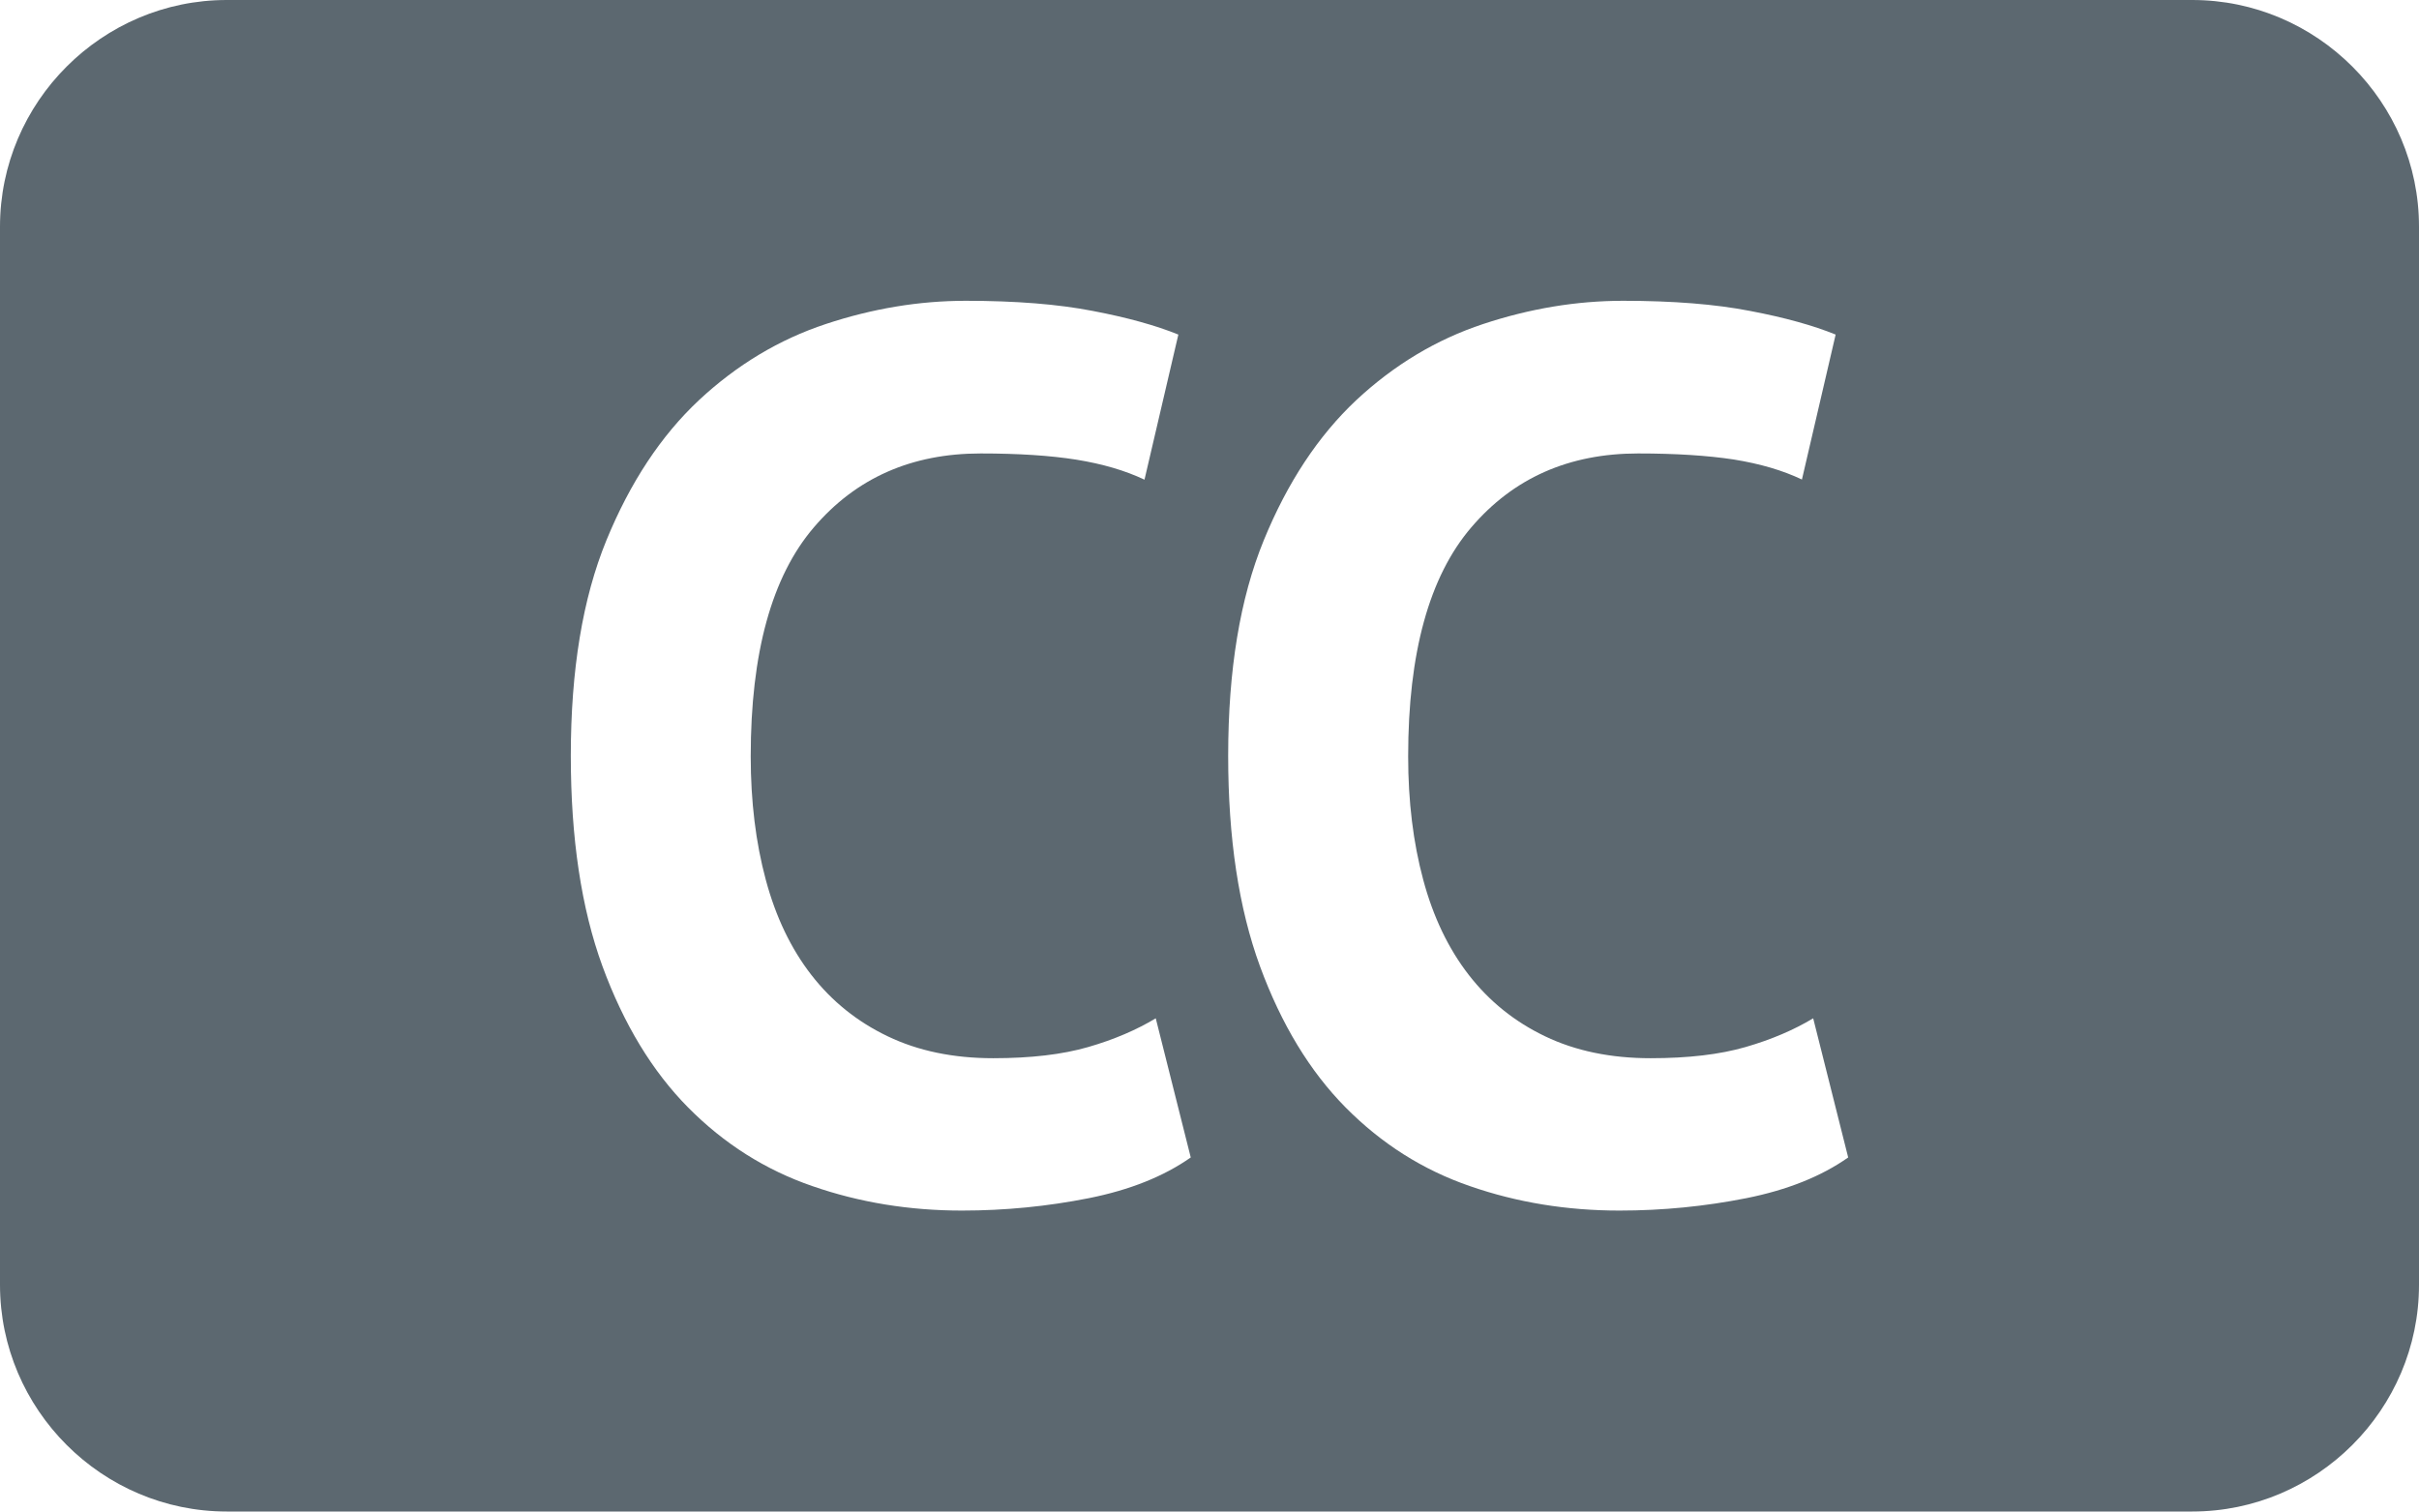
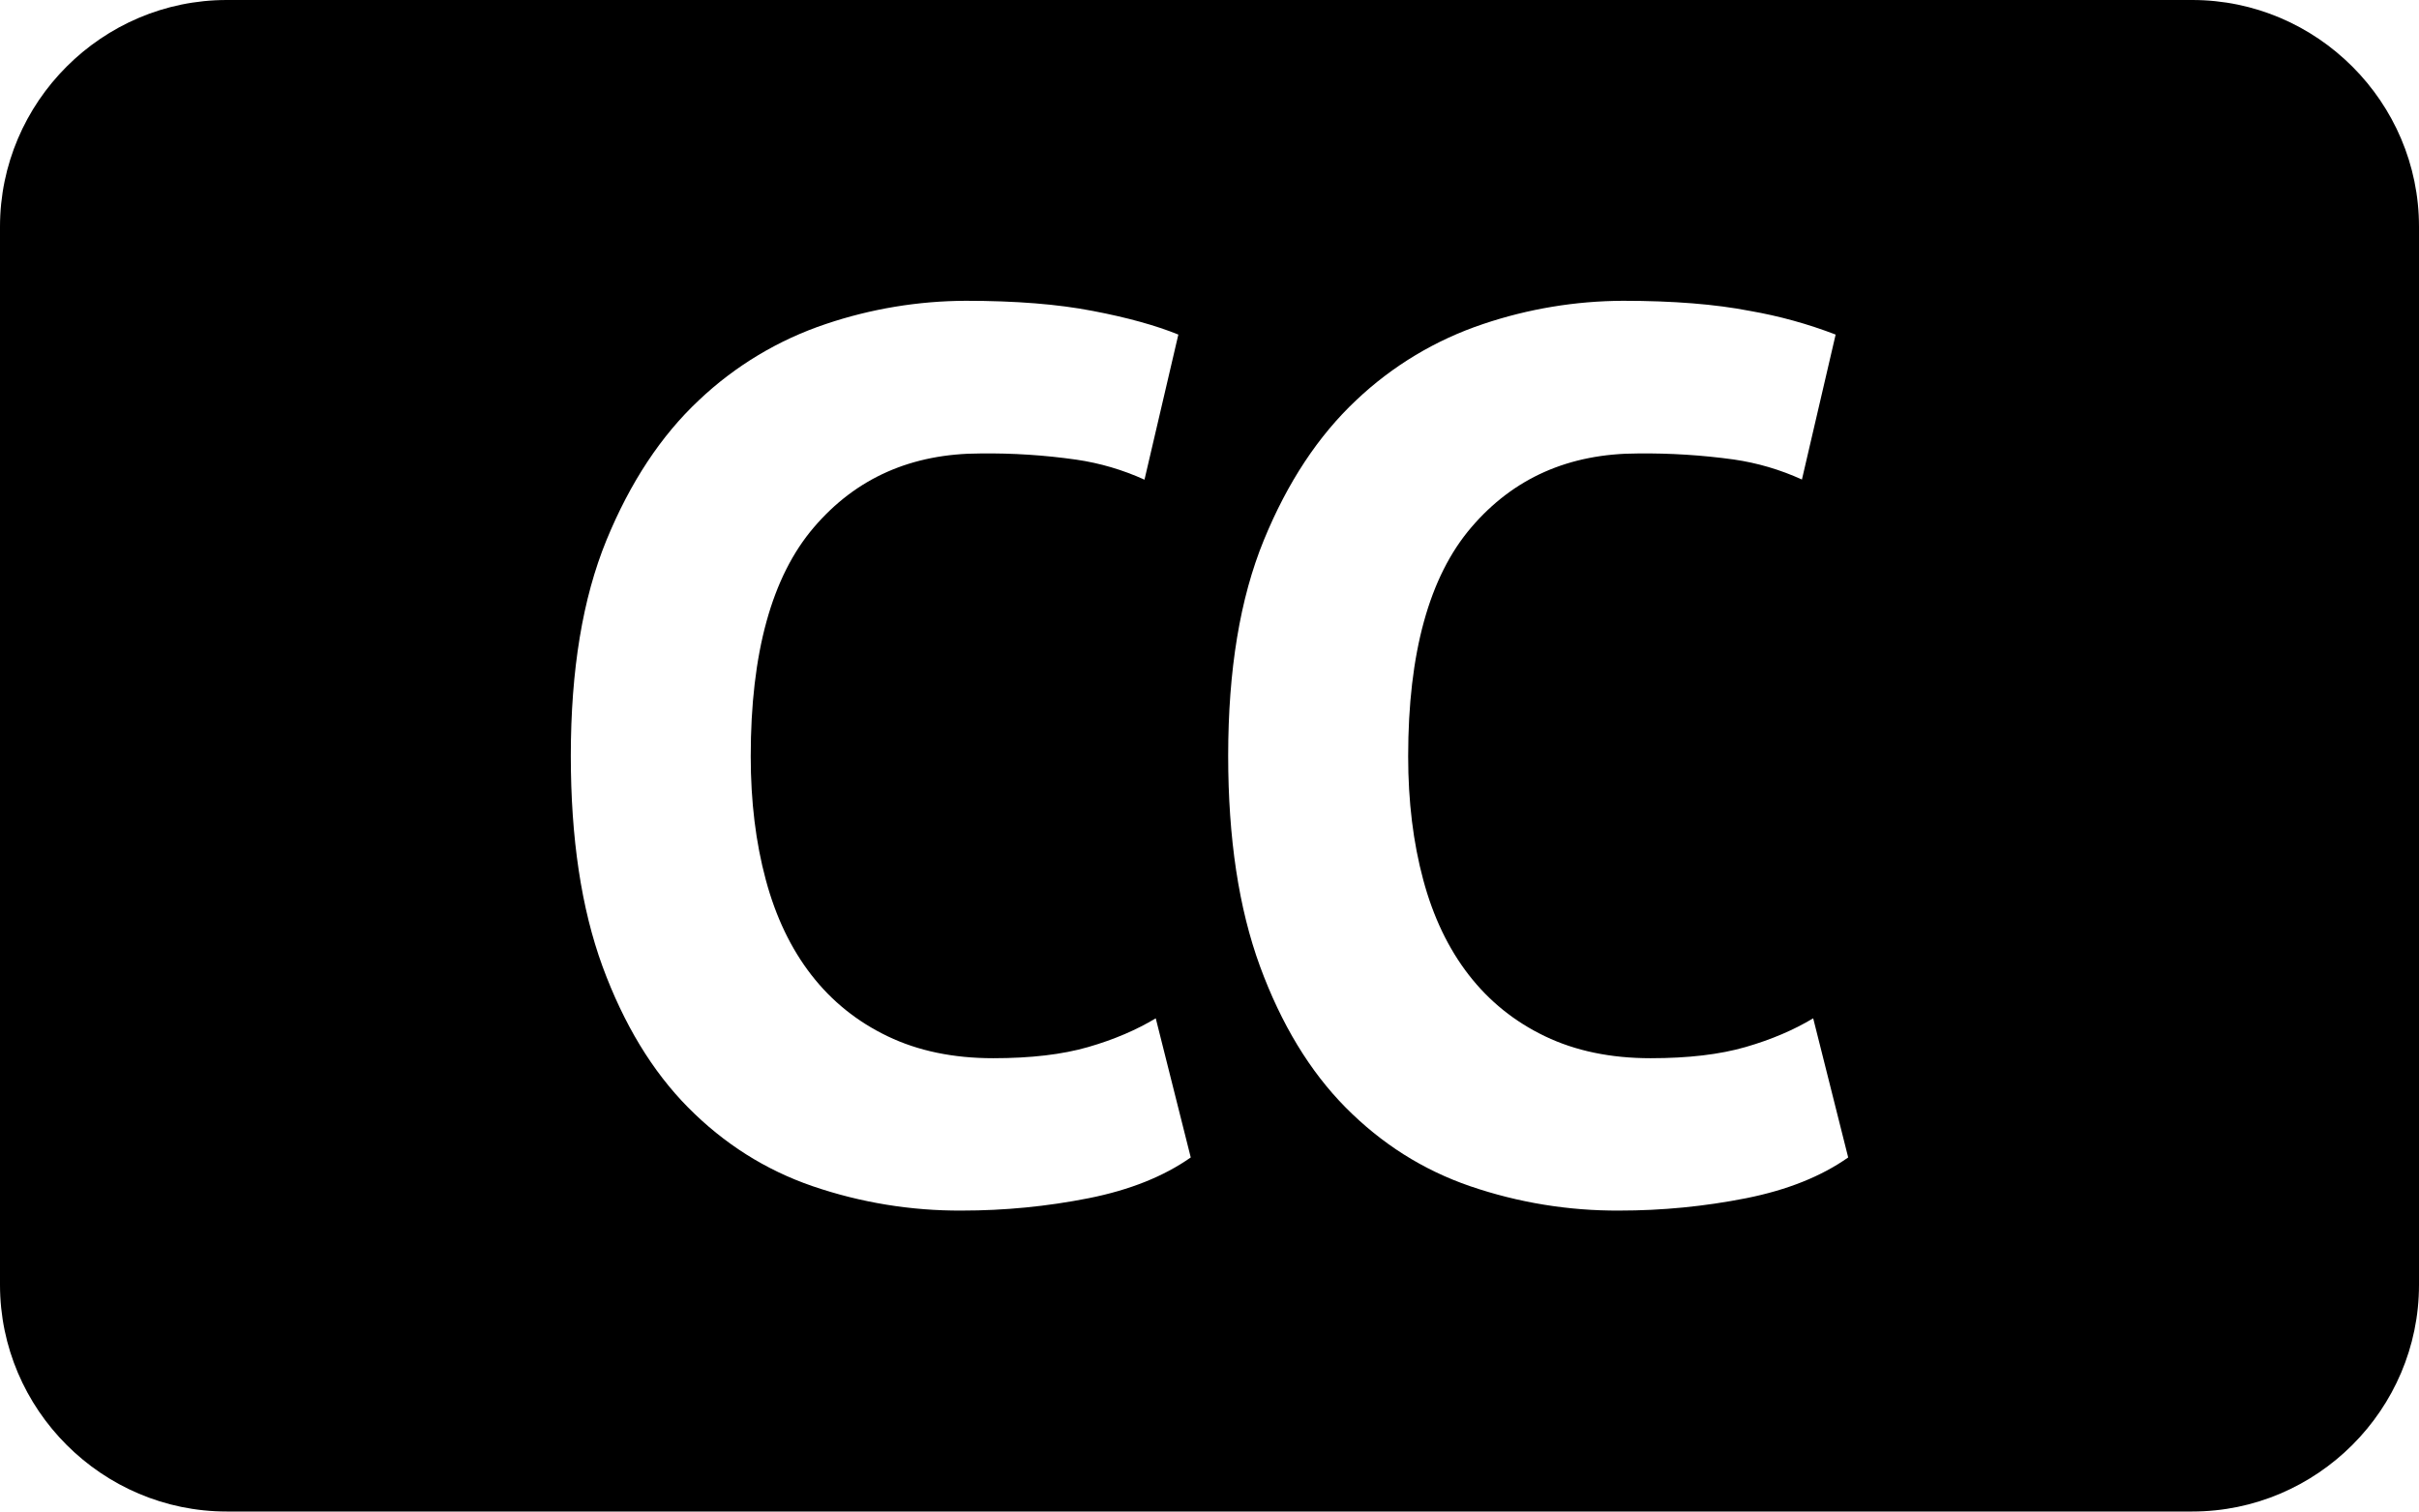
- <svg xmlns="http://www.w3.org/2000/svg" version="1.0" id="Layer_1" x="0px" y="0px" width="32px" height="20px" viewBox="0 0 32 20" enable-background="new 0 0 32 20" xml:space="preserve">
-   <path fill="#5c6870" d="M29,0H3C1.35,0,0,1.35,0,3v14c0,1.65,1.35,3,3,3h26c1.65,0,3-1.35,3-3V3C32,1.35,30.65,0,29,0z M14.403,15.854c-0.545,0.108-1.104,0.164-1.678,0.164c-0.694,0-1.354-0.107-1.976-0.323c-0.623-0.214-1.172-0.562-1.646-1.041 s-0.852-1.103-1.133-1.868C7.69,12.02,7.551,11.091,7.551,10c0-1.134,0.157-2.085,0.471-2.851c0.315-0.768,0.723-1.384,1.224-1.854  c0.502-0.468,1.062-0.804,1.679-1.008c0.616-0.204,1.233-0.307,1.852-0.307c0.66,0,1.22,0.045,1.678,0.134  c0.457,0.087,0.835,0.192,1.133,0.313L15.14,6.347c-0.254-0.121-0.555-0.209-0.902-0.265C13.891,6.027,13.47,6,12.973,6 c-0.915,0-1.649,0.325-2.206,0.977c-0.558,0.651-0.836,1.663-0.836,3.031c0,0.598,0.067,1.142,0.199,1.632  c0.132,0.493,0.334,0.913,0.603,1.26c0.271,0.349,0.607,0.619,1.01,0.812c0.402,0.193,0.867,0.29,1.396,0.29  c0.496,0,0.915-0.049,1.257-0.148c0.342-0.099,0.639-0.227,0.893-0.38l0.463,1.841C15.398,15.564,14.949,15.745,14.403,15.854z   M23.101,15.854c-0.545,0.108-1.105,0.164-1.678,0.164c-0.694,0-1.354-0.107-1.976-0.323c-0.623-0.214-1.172-0.562-1.646-1.041  s-0.852-1.103-1.133-1.868c-0.281-0.767-0.421-1.695-0.421-2.786c0-1.134,0.157-2.085,0.471-2.851  c0.314-0.768,0.723-1.384,1.223-1.854c0.502-0.468,1.062-0.804,1.68-1.008c0.616-0.204,1.233-0.307,1.851-0.307 c0.661,0,1.221,0.045,1.678,0.134c0.458,0.087,0.836,0.192,1.133,0.313l-0.446,1.918c-0.253-0.121-0.554-0.209-0.901-0.265  C22.588,6.027,22.166,6,21.67,6c-0.915,0-1.649,0.325-2.206,0.977c-0.558,0.651-0.836,1.663-0.836,3.031  c0,0.598,0.067,1.142,0.199,1.632c0.132,0.493,0.334,0.913,0.603,1.26c0.271,0.349,0.606,0.619,1.009,0.812 c0.402,0.193,0.868,0.29,1.396,0.29c0.497,0,0.915-0.049,1.257-0.148c0.342-0.099,0.64-0.227,0.894-0.38l0.463,1.841  C24.096,15.564,23.646,15.745,23.101,15.854z" />
+ <svg xmlns="http://www.w3.org/2000/svg" version="1.0" width="32" height="20">
+   <path d="M29 0H3C1.35 0 0 1.35 0 3v14c0 1.65 1.35 3 3 3h26c1.65 0 3-1.35 3-3V3c0-1.65-1.35-3-3-3zM14.403 15.854a8.61 8.61 0 0 1-1.678.164 5.986 5.986 0 0 1-1.976-.323c-.623-.214-1.172-.562-1.646-1.041s-.852-1.103-1.133-1.868c-.28-.766-.419-1.695-.419-2.786 0-1.134.157-2.085.471-2.851.315-.768.723-1.384 1.224-1.854a4.53 4.53 0 0 1 1.679-1.008 5.86 5.86 0 0 1 1.852-.307c.66 0 1.22.045 1.678.134.457.087.835.192 1.133.313l-.448 1.92a3.332 3.332 0 0 0-.902-.265A8.244 8.244 0 0 0 12.973 6c-.915 0-1.649.325-2.206.977-.558.651-.836 1.663-.836 3.031 0 .598.067 1.142.199 1.632.132.493.334.913.603 1.26.271.349.607.619 1.01.812.402.193.867.29 1.396.29.496 0 .915-.049 1.257-.148.342-.099.639-.227.893-.38l.463 1.841c-.354.249-.803.43-1.349.539zm8.698 0a8.618 8.618 0 0 1-1.678.164 5.986 5.986 0 0 1-1.976-.323c-.623-.214-1.172-.562-1.646-1.041s-.852-1.103-1.133-1.868c-.281-.767-.421-1.695-.421-2.786 0-1.134.157-2.085.471-2.851.314-.768.723-1.384 1.223-1.854a4.526 4.526 0 0 1 1.68-1.008 5.858 5.858 0 0 1 1.851-.307c.661 0 1.221.045 1.678.134a6.05 6.05 0 0 1 1.133.313l-.446 1.918a3.314 3.314 0 0 0-.901-.265A8.569 8.569 0 0 0 21.67 6c-.915 0-1.649.325-2.206.977-.558.651-.836 1.663-.836 3.031 0 .598.067 1.142.199 1.632.132.493.334.913.603 1.26.271.349.606.619 1.009.812.402.193.868.29 1.396.29.497 0 .915-.049 1.257-.148.342-.099.64-.227.894-.38l.463 1.841c-.353.249-.803.43-1.348.539z" />
</svg>
